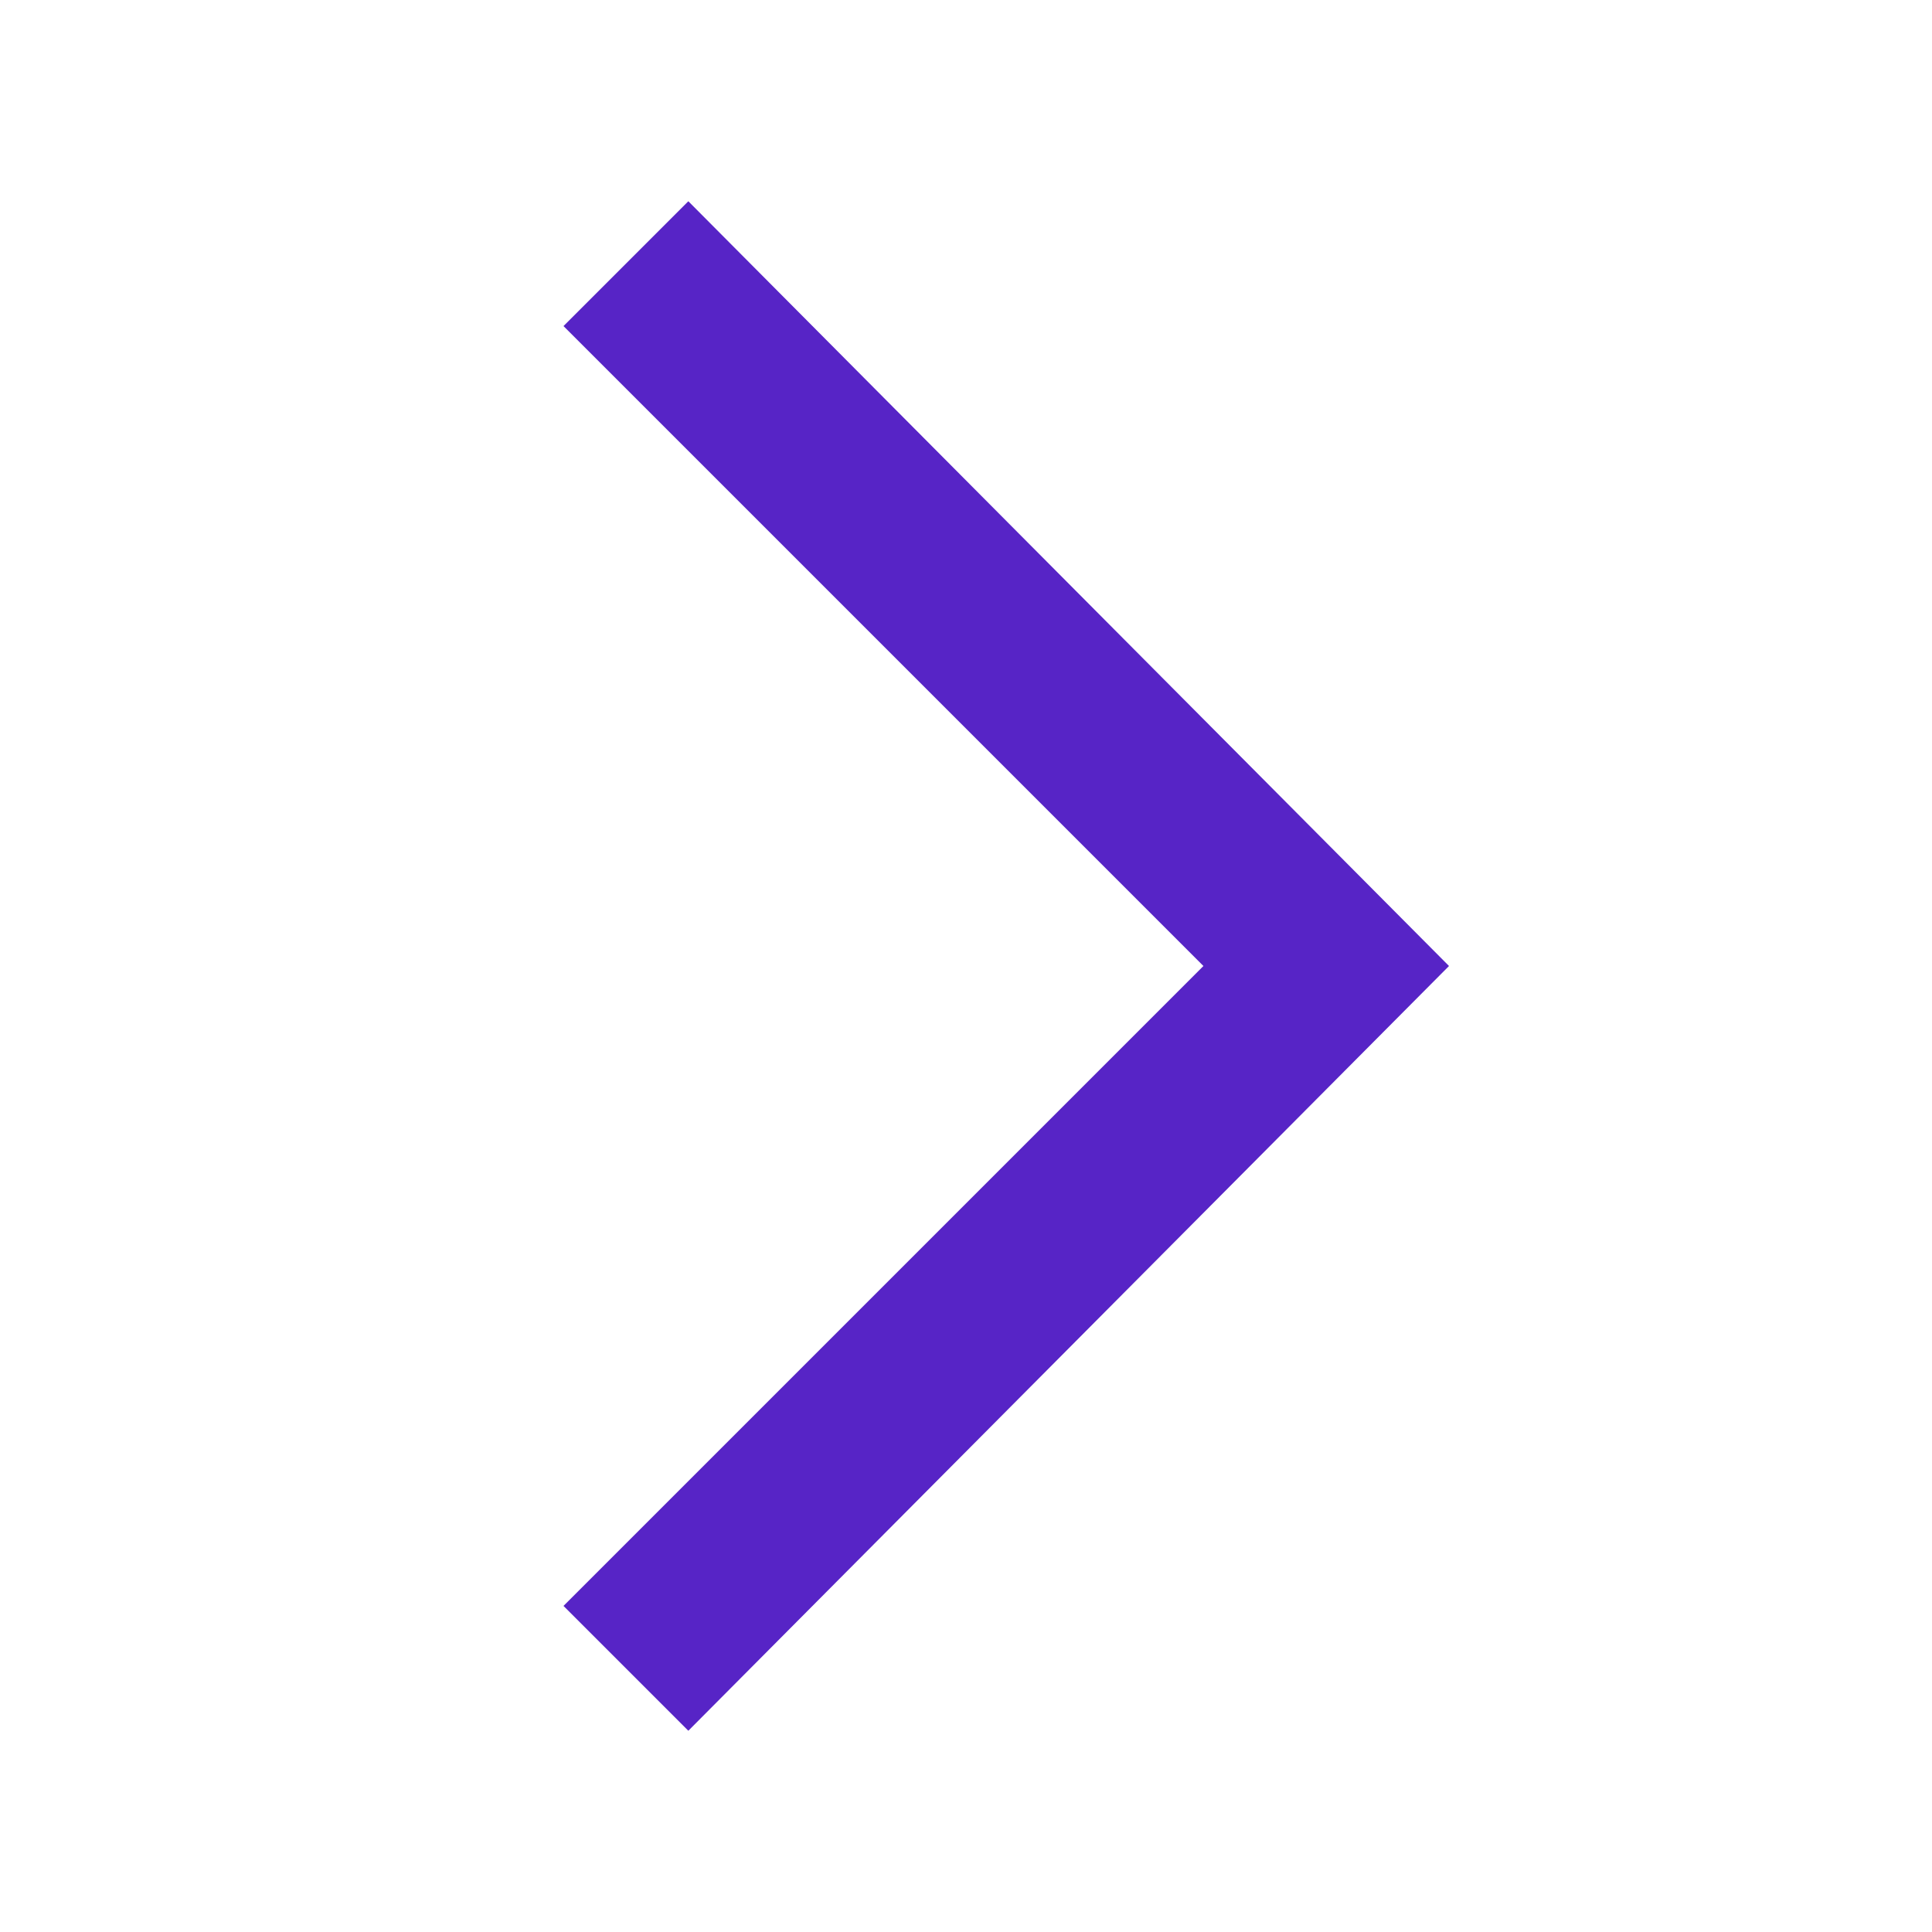
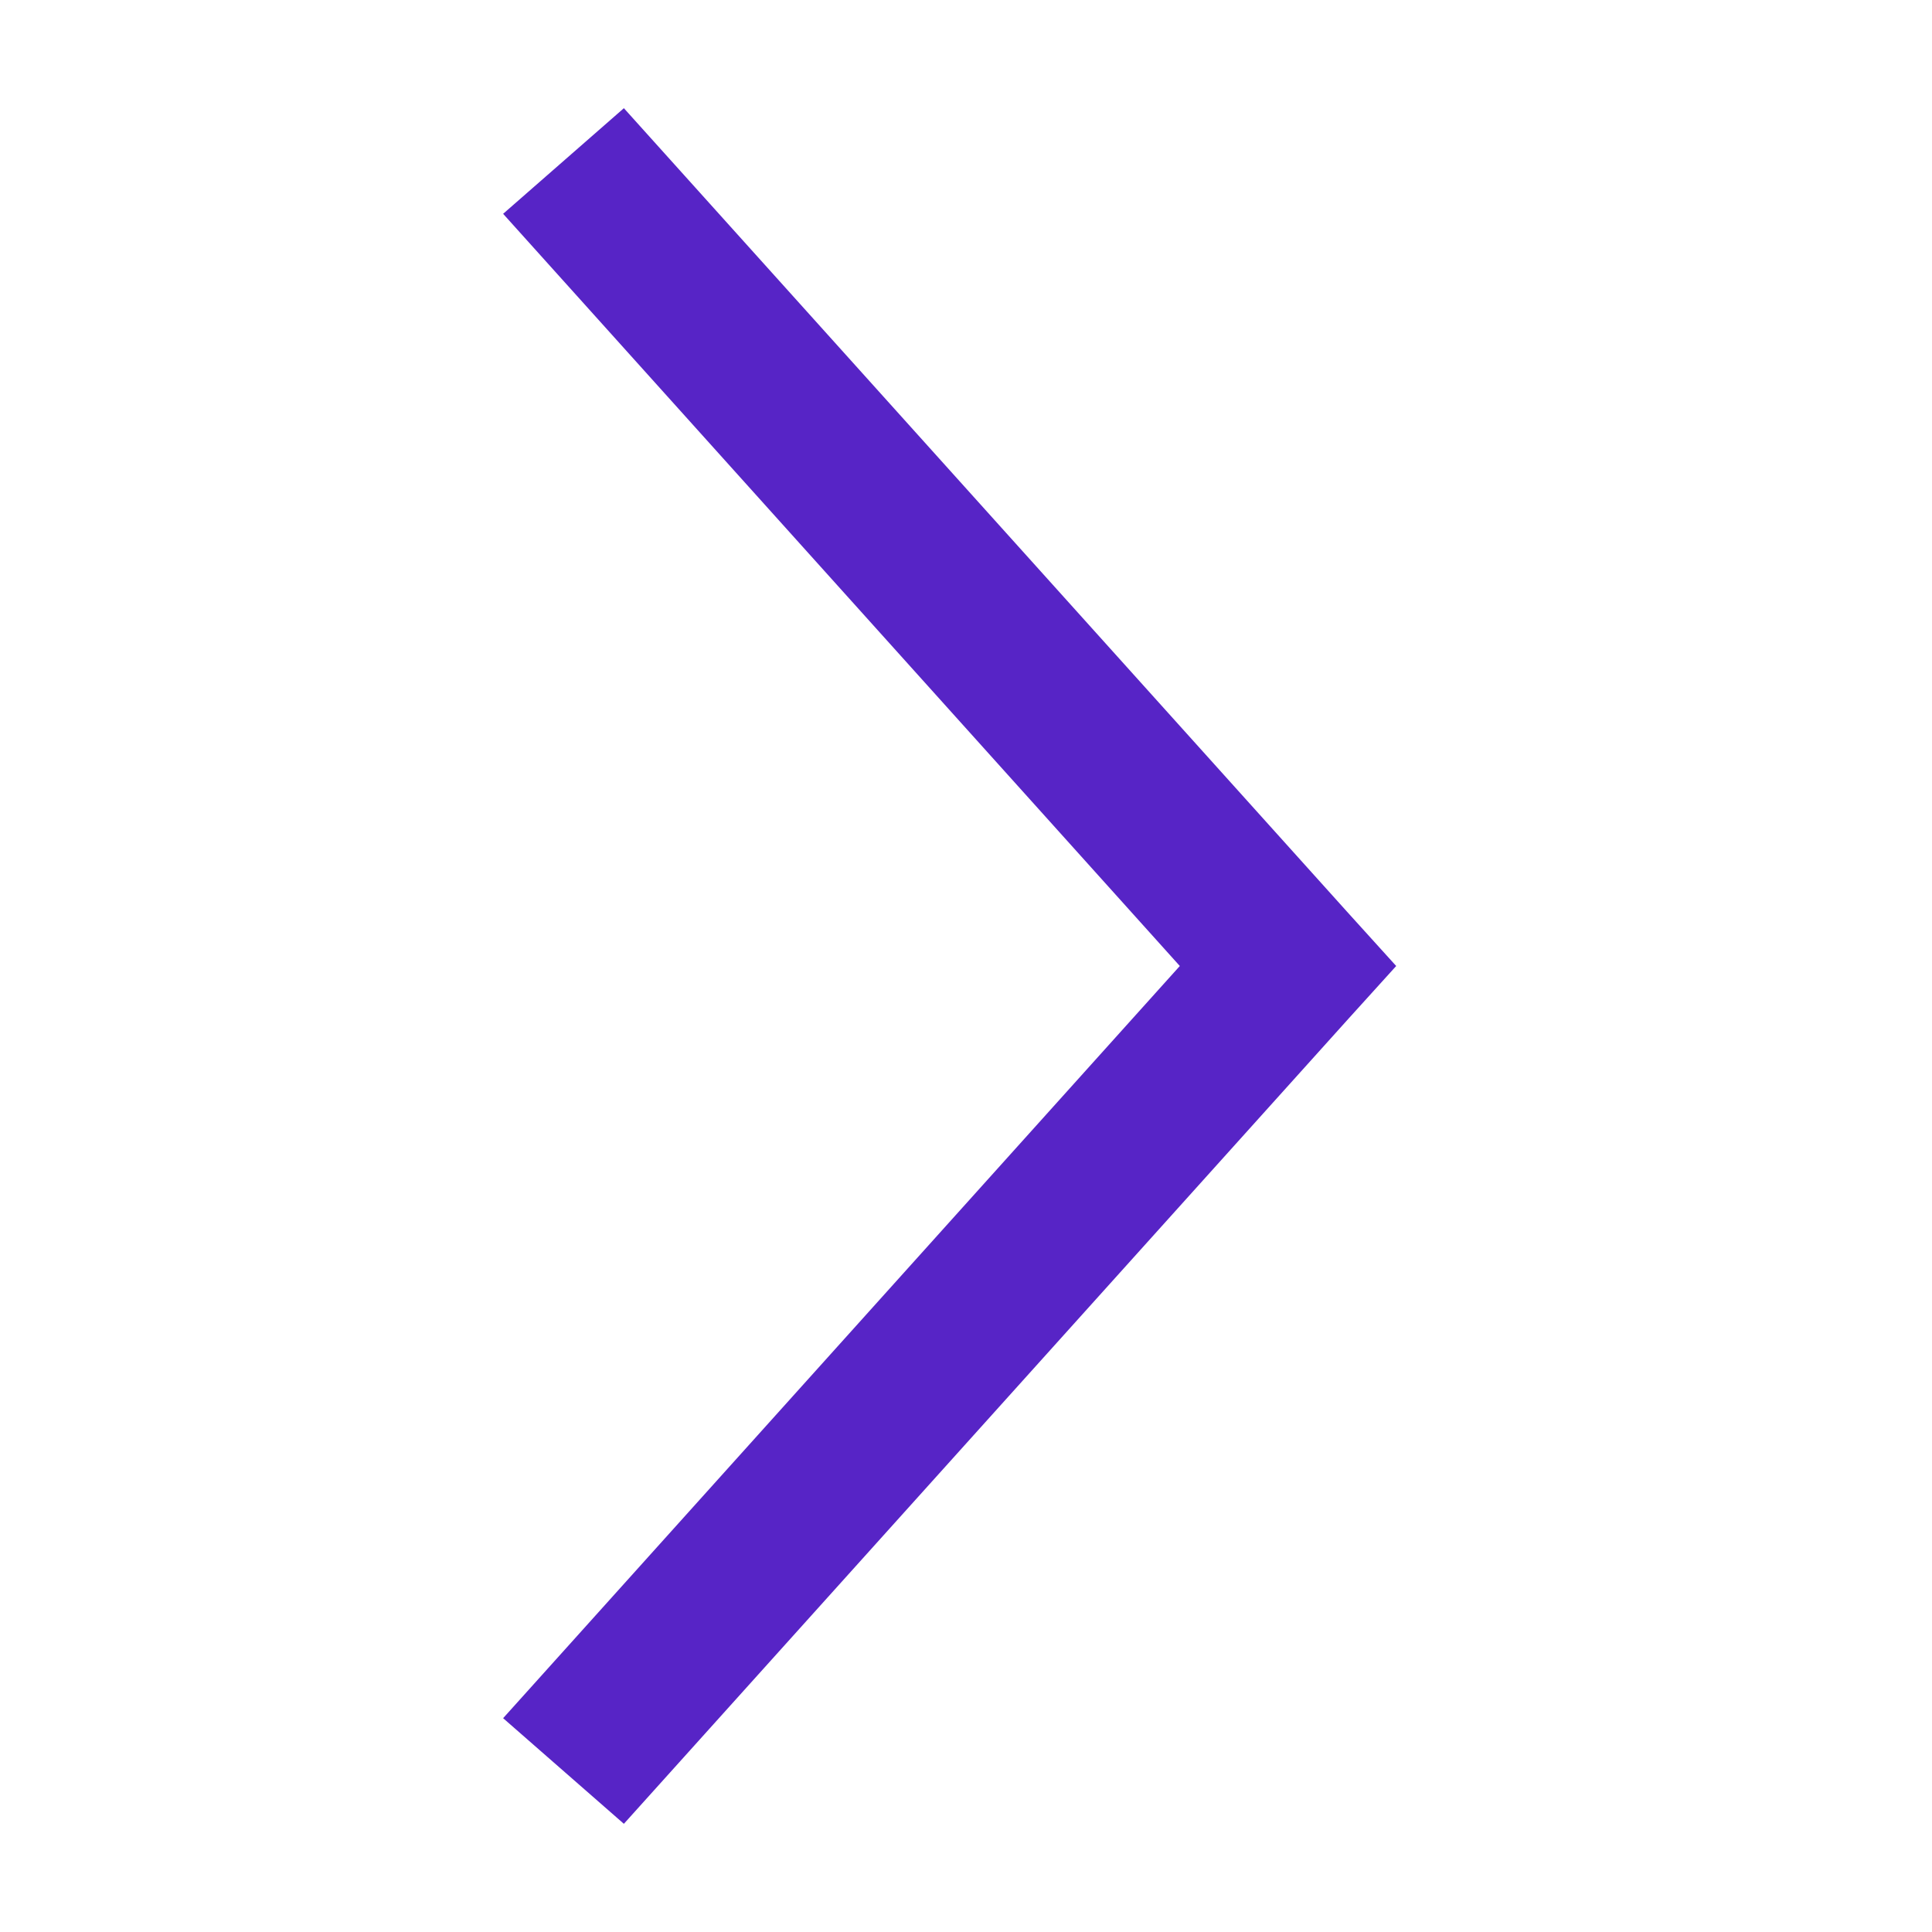
- <svg xmlns="http://www.w3.org/2000/svg" version="1.1" viewBox="0 0 192 192" width="96px" height="96px">
-   <g fill="none" fill-rule="nonzero" stroke="none" stroke-width="1" stroke-linecap="butt" stroke-linejoin="miter" stroke-miterlimit="10" stroke-dasharray="" stroke-dashoffset="0" font-family="none" font-weight="none" font-size="none" text-anchor="none" style="mix-blend-mode: normal">
-     <path d="M0,192v-192h192v192z" fill="none" />
-     <g fill="#5724c6">
-       <g id="surface1">
-         <path d="M68.406,20l-12.406,12.406l63.594,63.594l-63.594,63.594l12.406,12.406l75.594,-76z" />
-       </g>
-     </g>
+ <svg xmlns="http://www.w3.org/2000/svg" width="24pt" height="24pt" viewBox="0 0 24 24" version="1.1">
+   <g id="surface2596702">
+     <path style=" stroke:none;fill-rule:nonzero;fill:rgb(34.118%,14.118%,77.647%);fill-opacity:1;" d="M 7.75 1.344 L 6.25 2.656 L 14.656 12 L 6.25 21.344 L 7.75 22.656 L 16.75 12.656 L 17.344 12 L 16.75 11.344 Z M 7.75 1.344 " />
  </g>
</svg>
